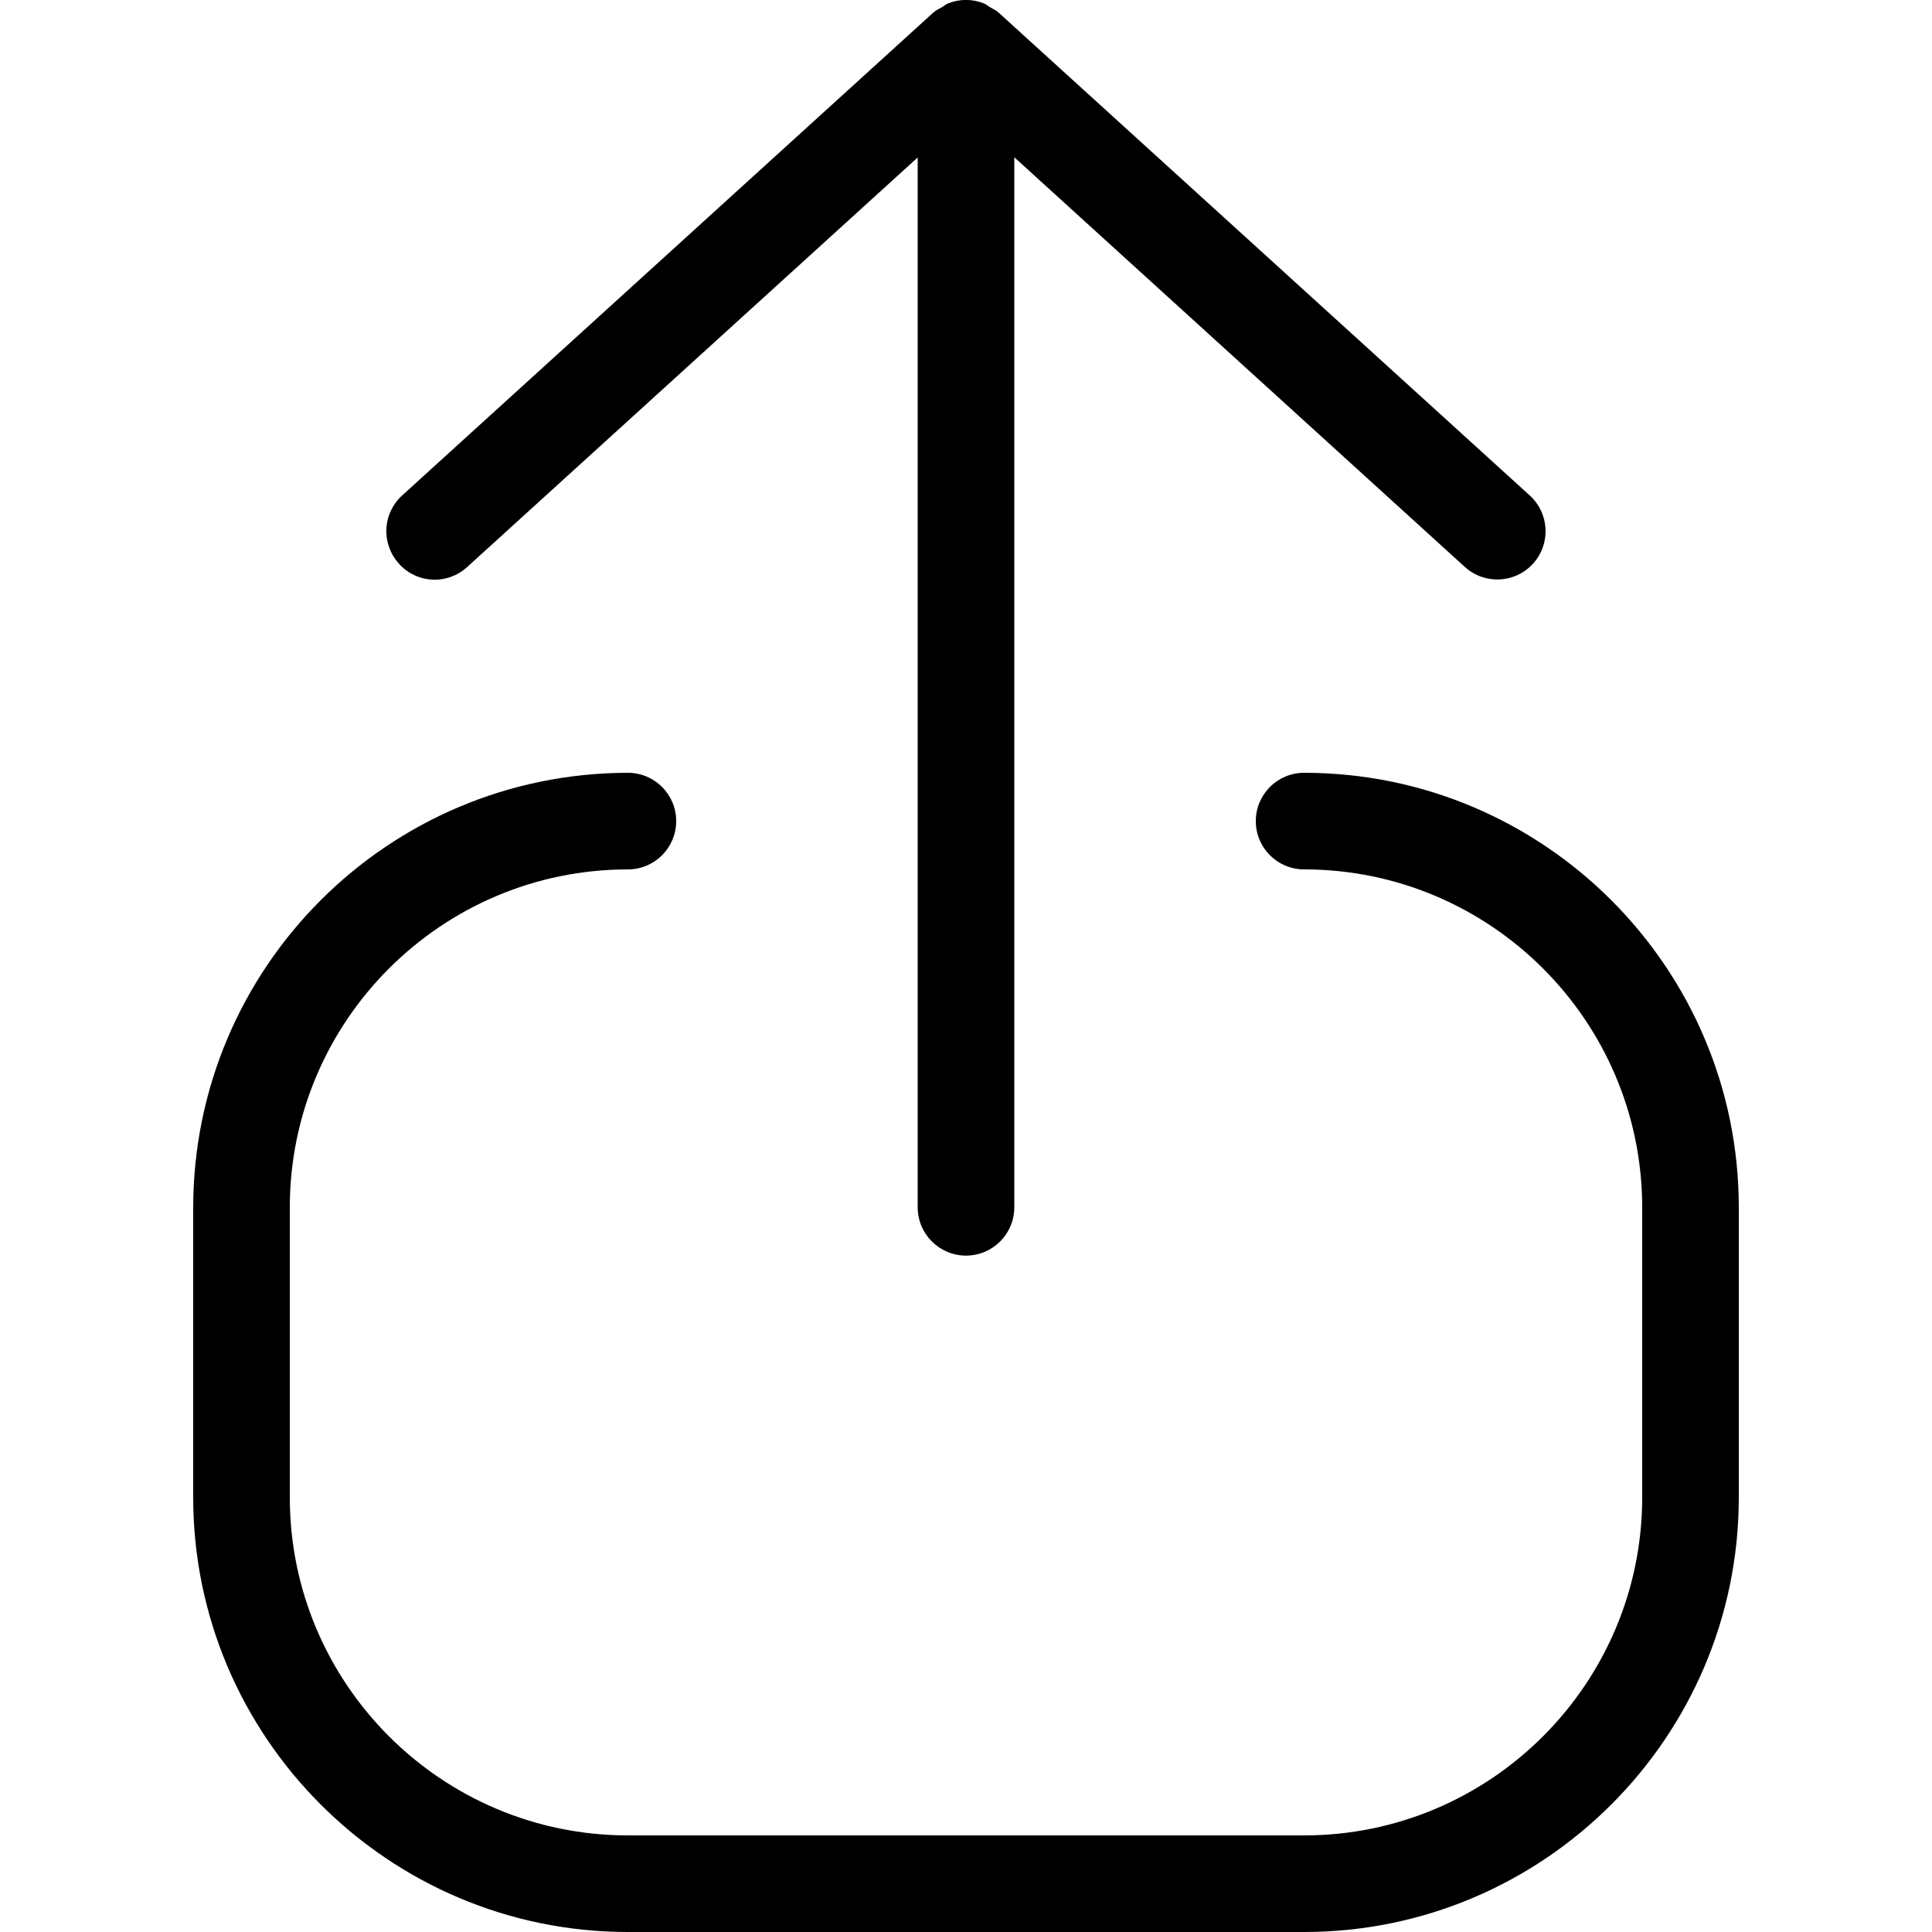
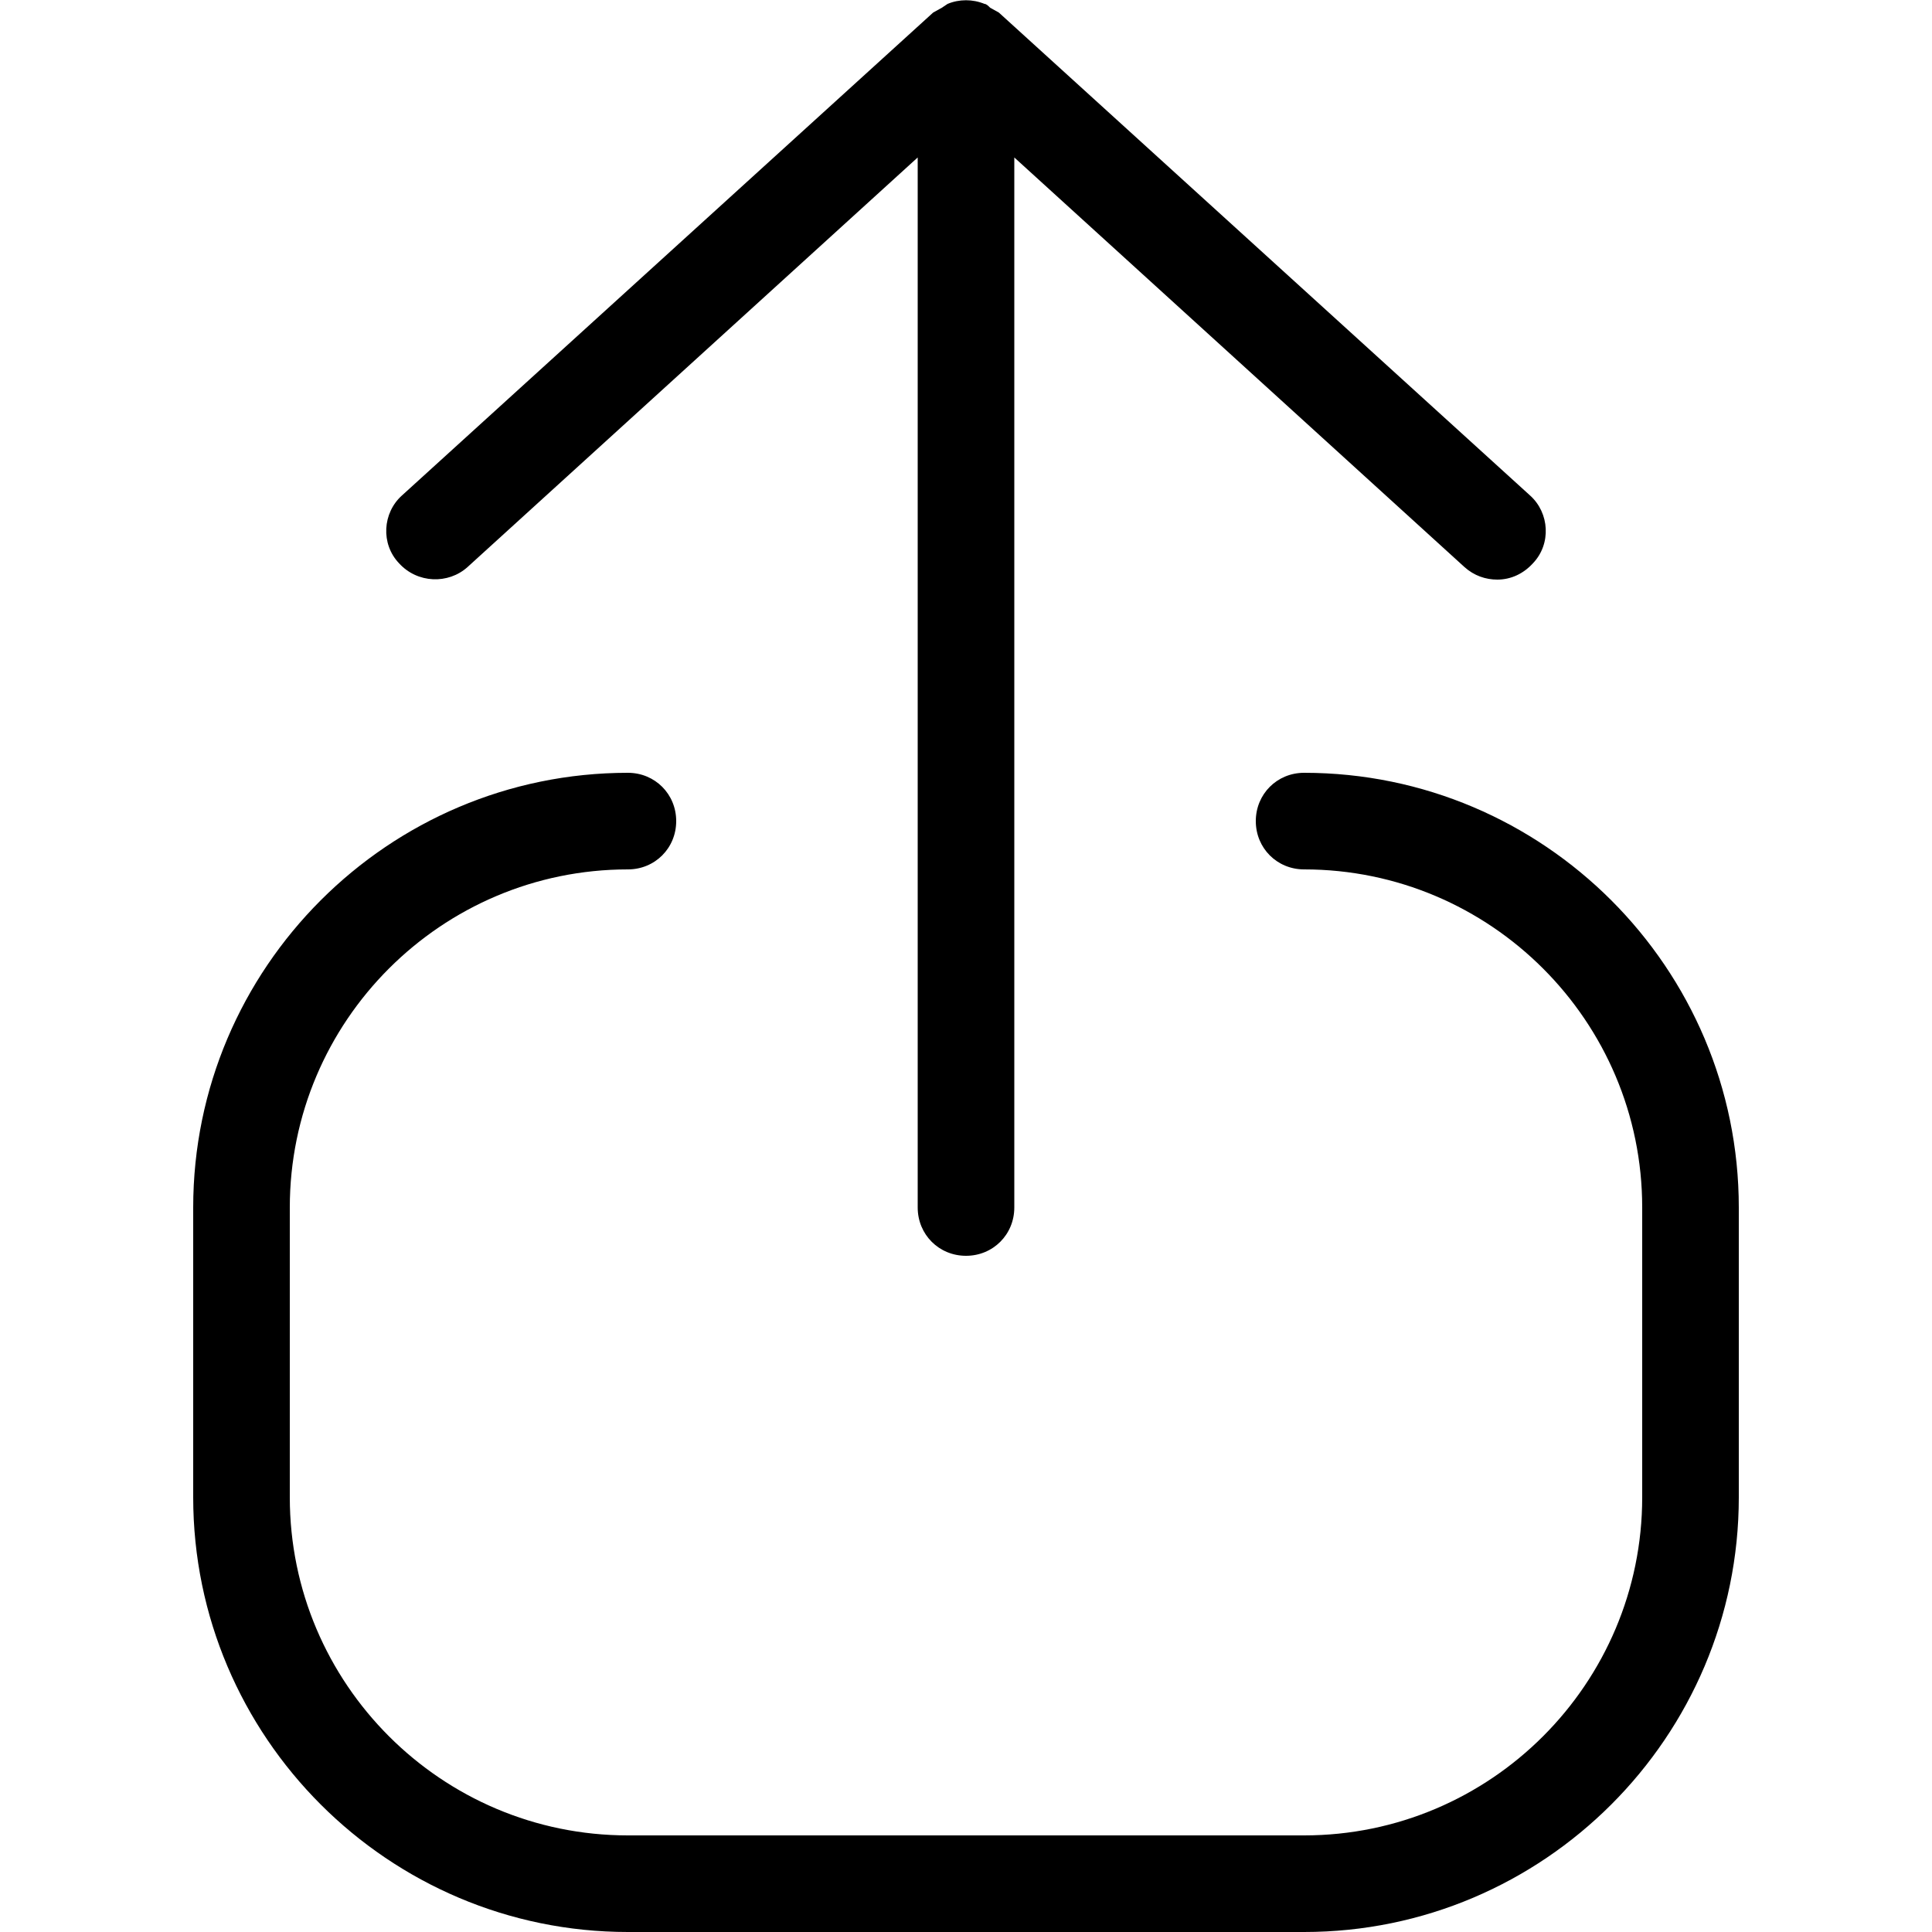
<svg xmlns="http://www.w3.org/2000/svg" width="20" height="20" viewBox="0 0 20 20">
-   <path d="M13.5 8a.5.5 0 0 0 0 1c1.93 0 3.5 1.57 3.5 3.5v3c0 1.93-1.57 3.5-3.5 3.5h-7C4.57 19 3 17.43 3 15.5v-3C3 10.57 4.57 9 6.5 9a.5.5 0 0 0 0-1A4.505 4.505 0 0 0 2 12.5v3C2 17.98 4.019 20 6.5 20h7c2.481 0 4.5-2.02 4.5-4.5v-3c0-2.482-2.019-4.5-4.5-4.5M4.13 5.835a.499.499 0 0 1 .034-.707l5.5-5c.025-.023.056-.035.084-.052.023-.012.041-.03.065-.04a.494.494 0 0 1 .374 0c.024.01.042.028.065.04.028.018.059.03.084.053l5.5 5a.499.499 0 1 1-.672.74L10.5 1.628v10.87a.5.5 0 0 1-1 0V1.63l-4.664 4.24a.497.497 0 0 1-.706-.034" fill-rule="evenodd" />
+   <path d="M13.5 8c-.28 0-.5.22-.5.5s.22.5.5.5c1.93 0 3.5 1.57 3.5 3.5v3c0 1.93-1.57 3.5-3.5 3.5h-7C4.57 19 3 17.43 3 15.5v-3C3 10.57 4.57 9 6.5 9c.28 0 .5-.22.5-.5S6.78 8 6.5 8C4.02 8 2 10.02 2 12.5v3C2 17.98 4.02 20 6.5 20h7c2.48 0 4.5-2.02 4.5-4.5v-3c0-2.48-2.02-4.5-4.5-4.5M4.13 5.83c-.19-.2-.17-.52.03-.7l5.5-5 .09-.05.06-.04c.12-.05.26-.05.38 0 .02 0 .04.02.06.04l.09.05 5.5 5c.2.18.22.5.03.7-.1.11-.23.17-.37.17-.12 0-.24-.04-.34-.13L10.5 1.63V12.5c0 .28-.22.5-.5.5s-.5-.22-.5-.5V1.63L4.84 5.87c-.2.18-.52.17-.71-.04" fill-rule="evenodd" />
</svg>
